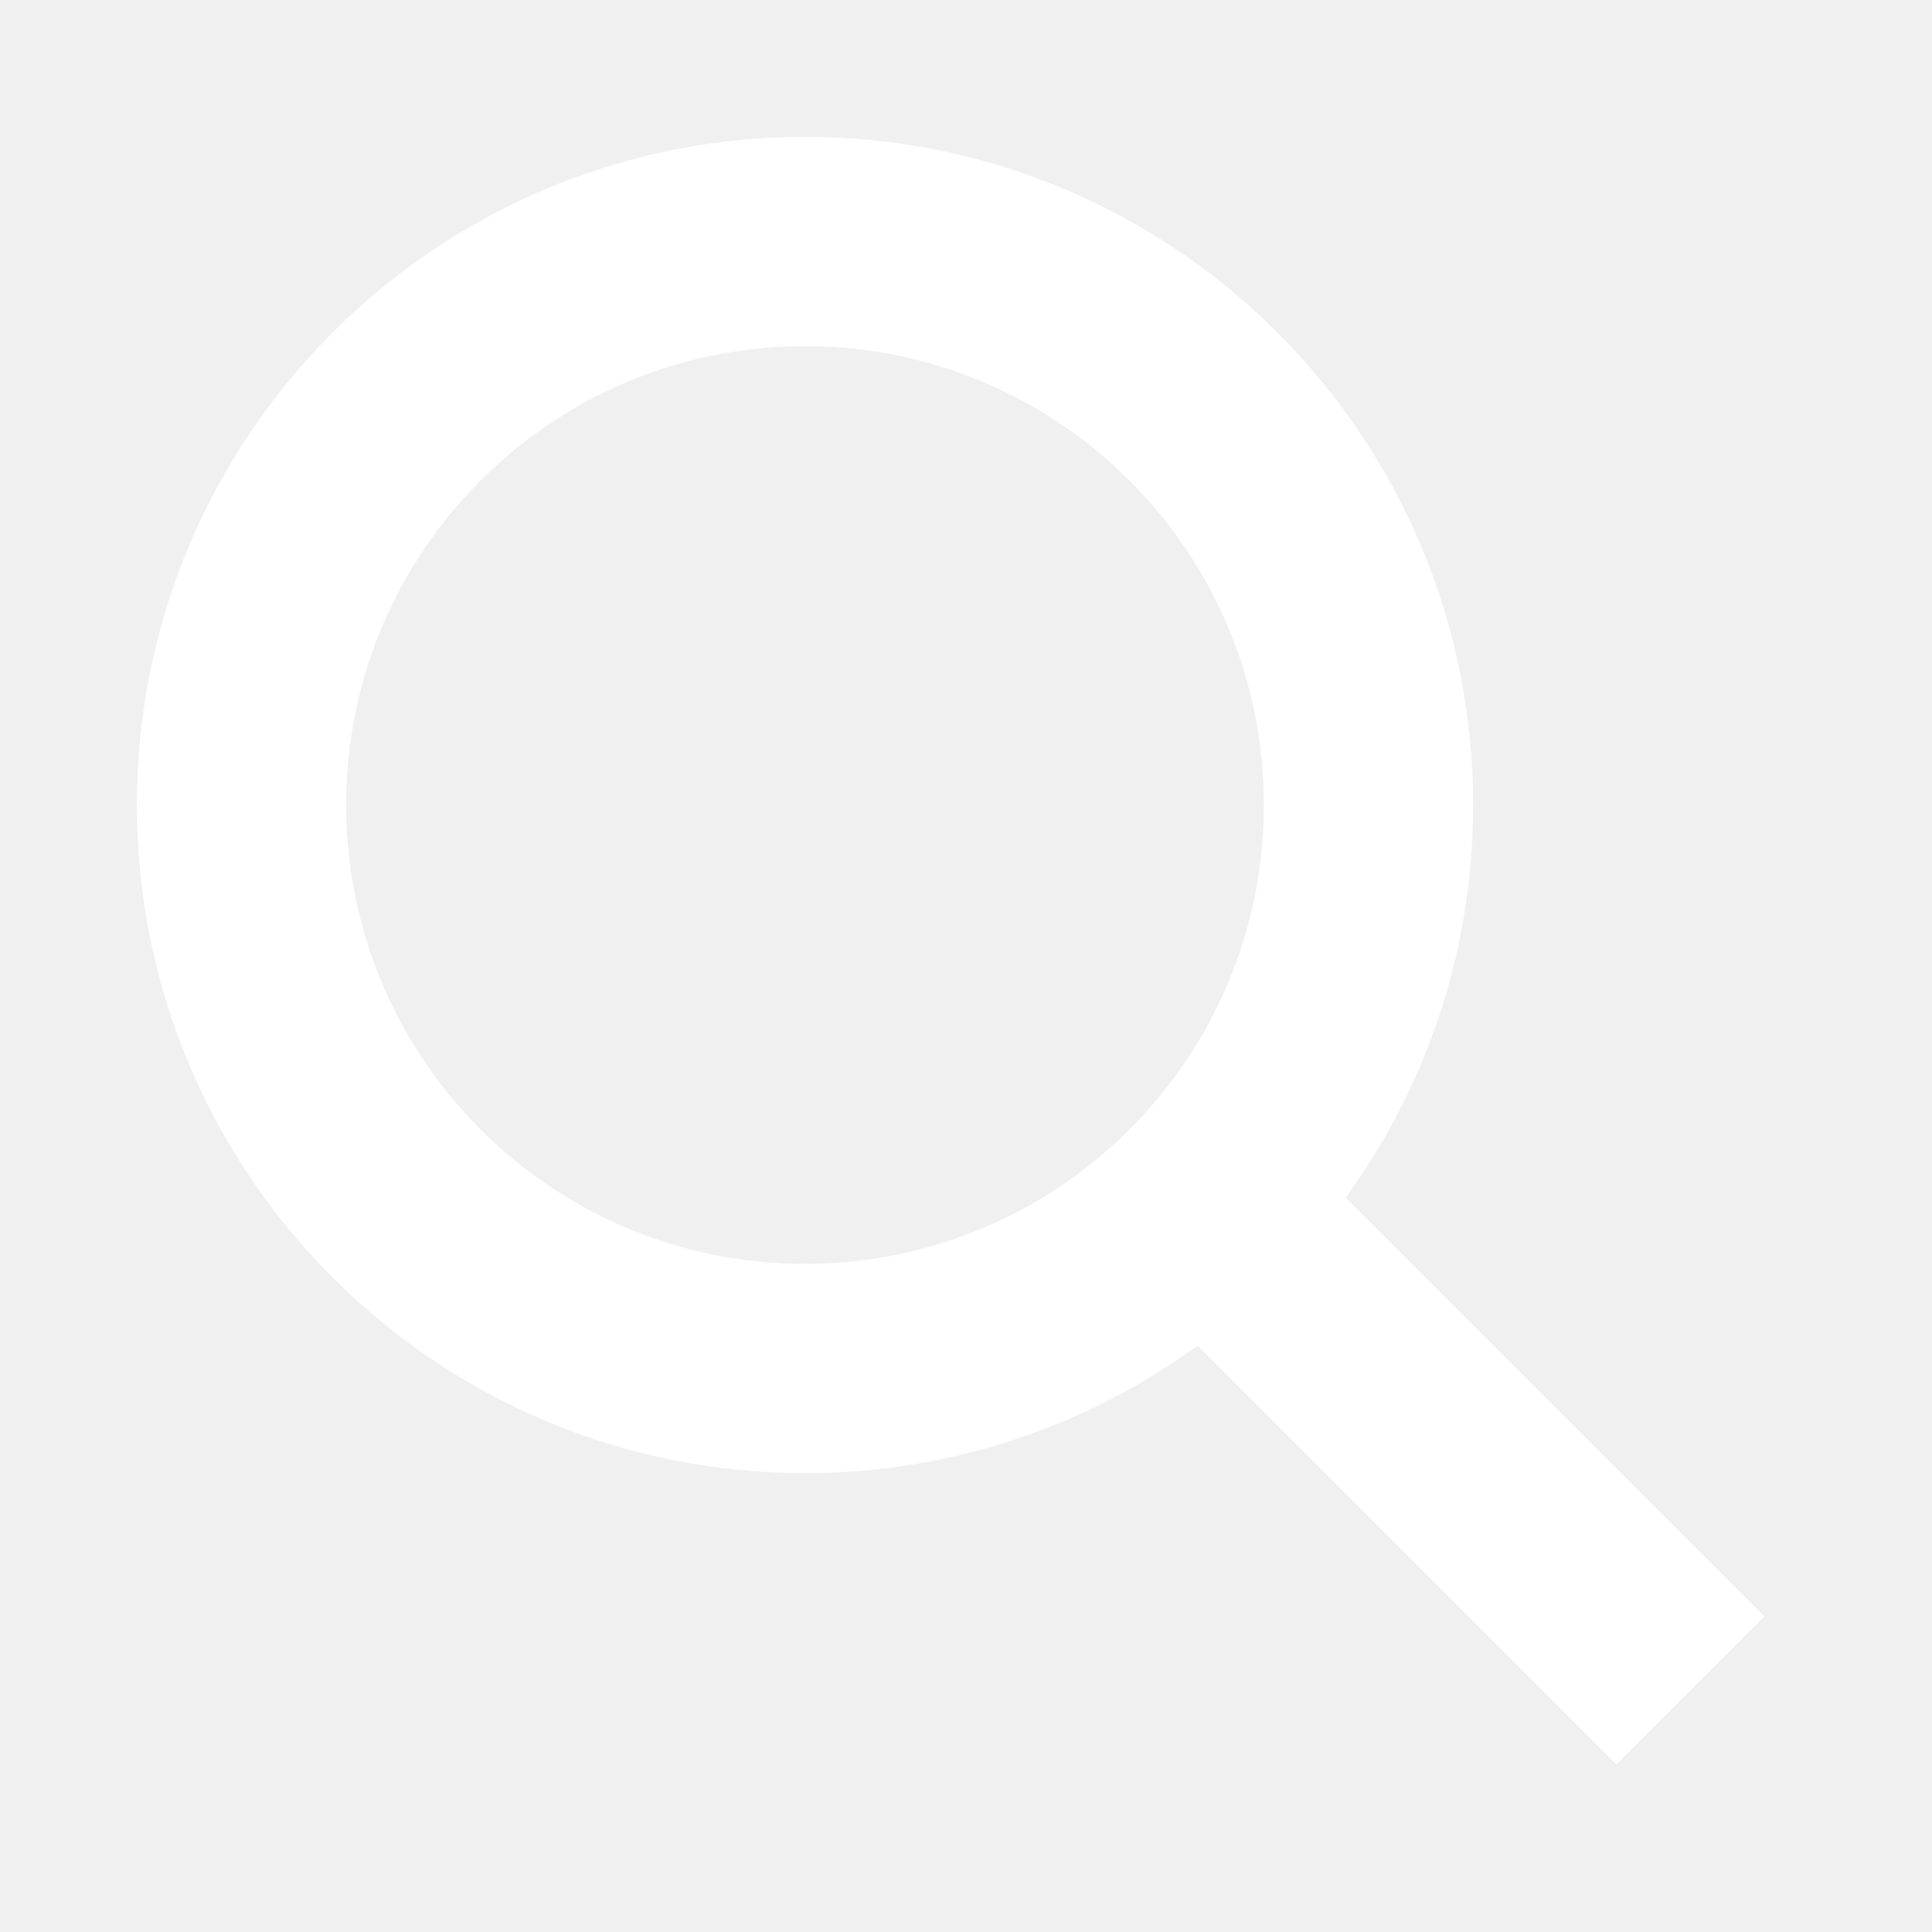
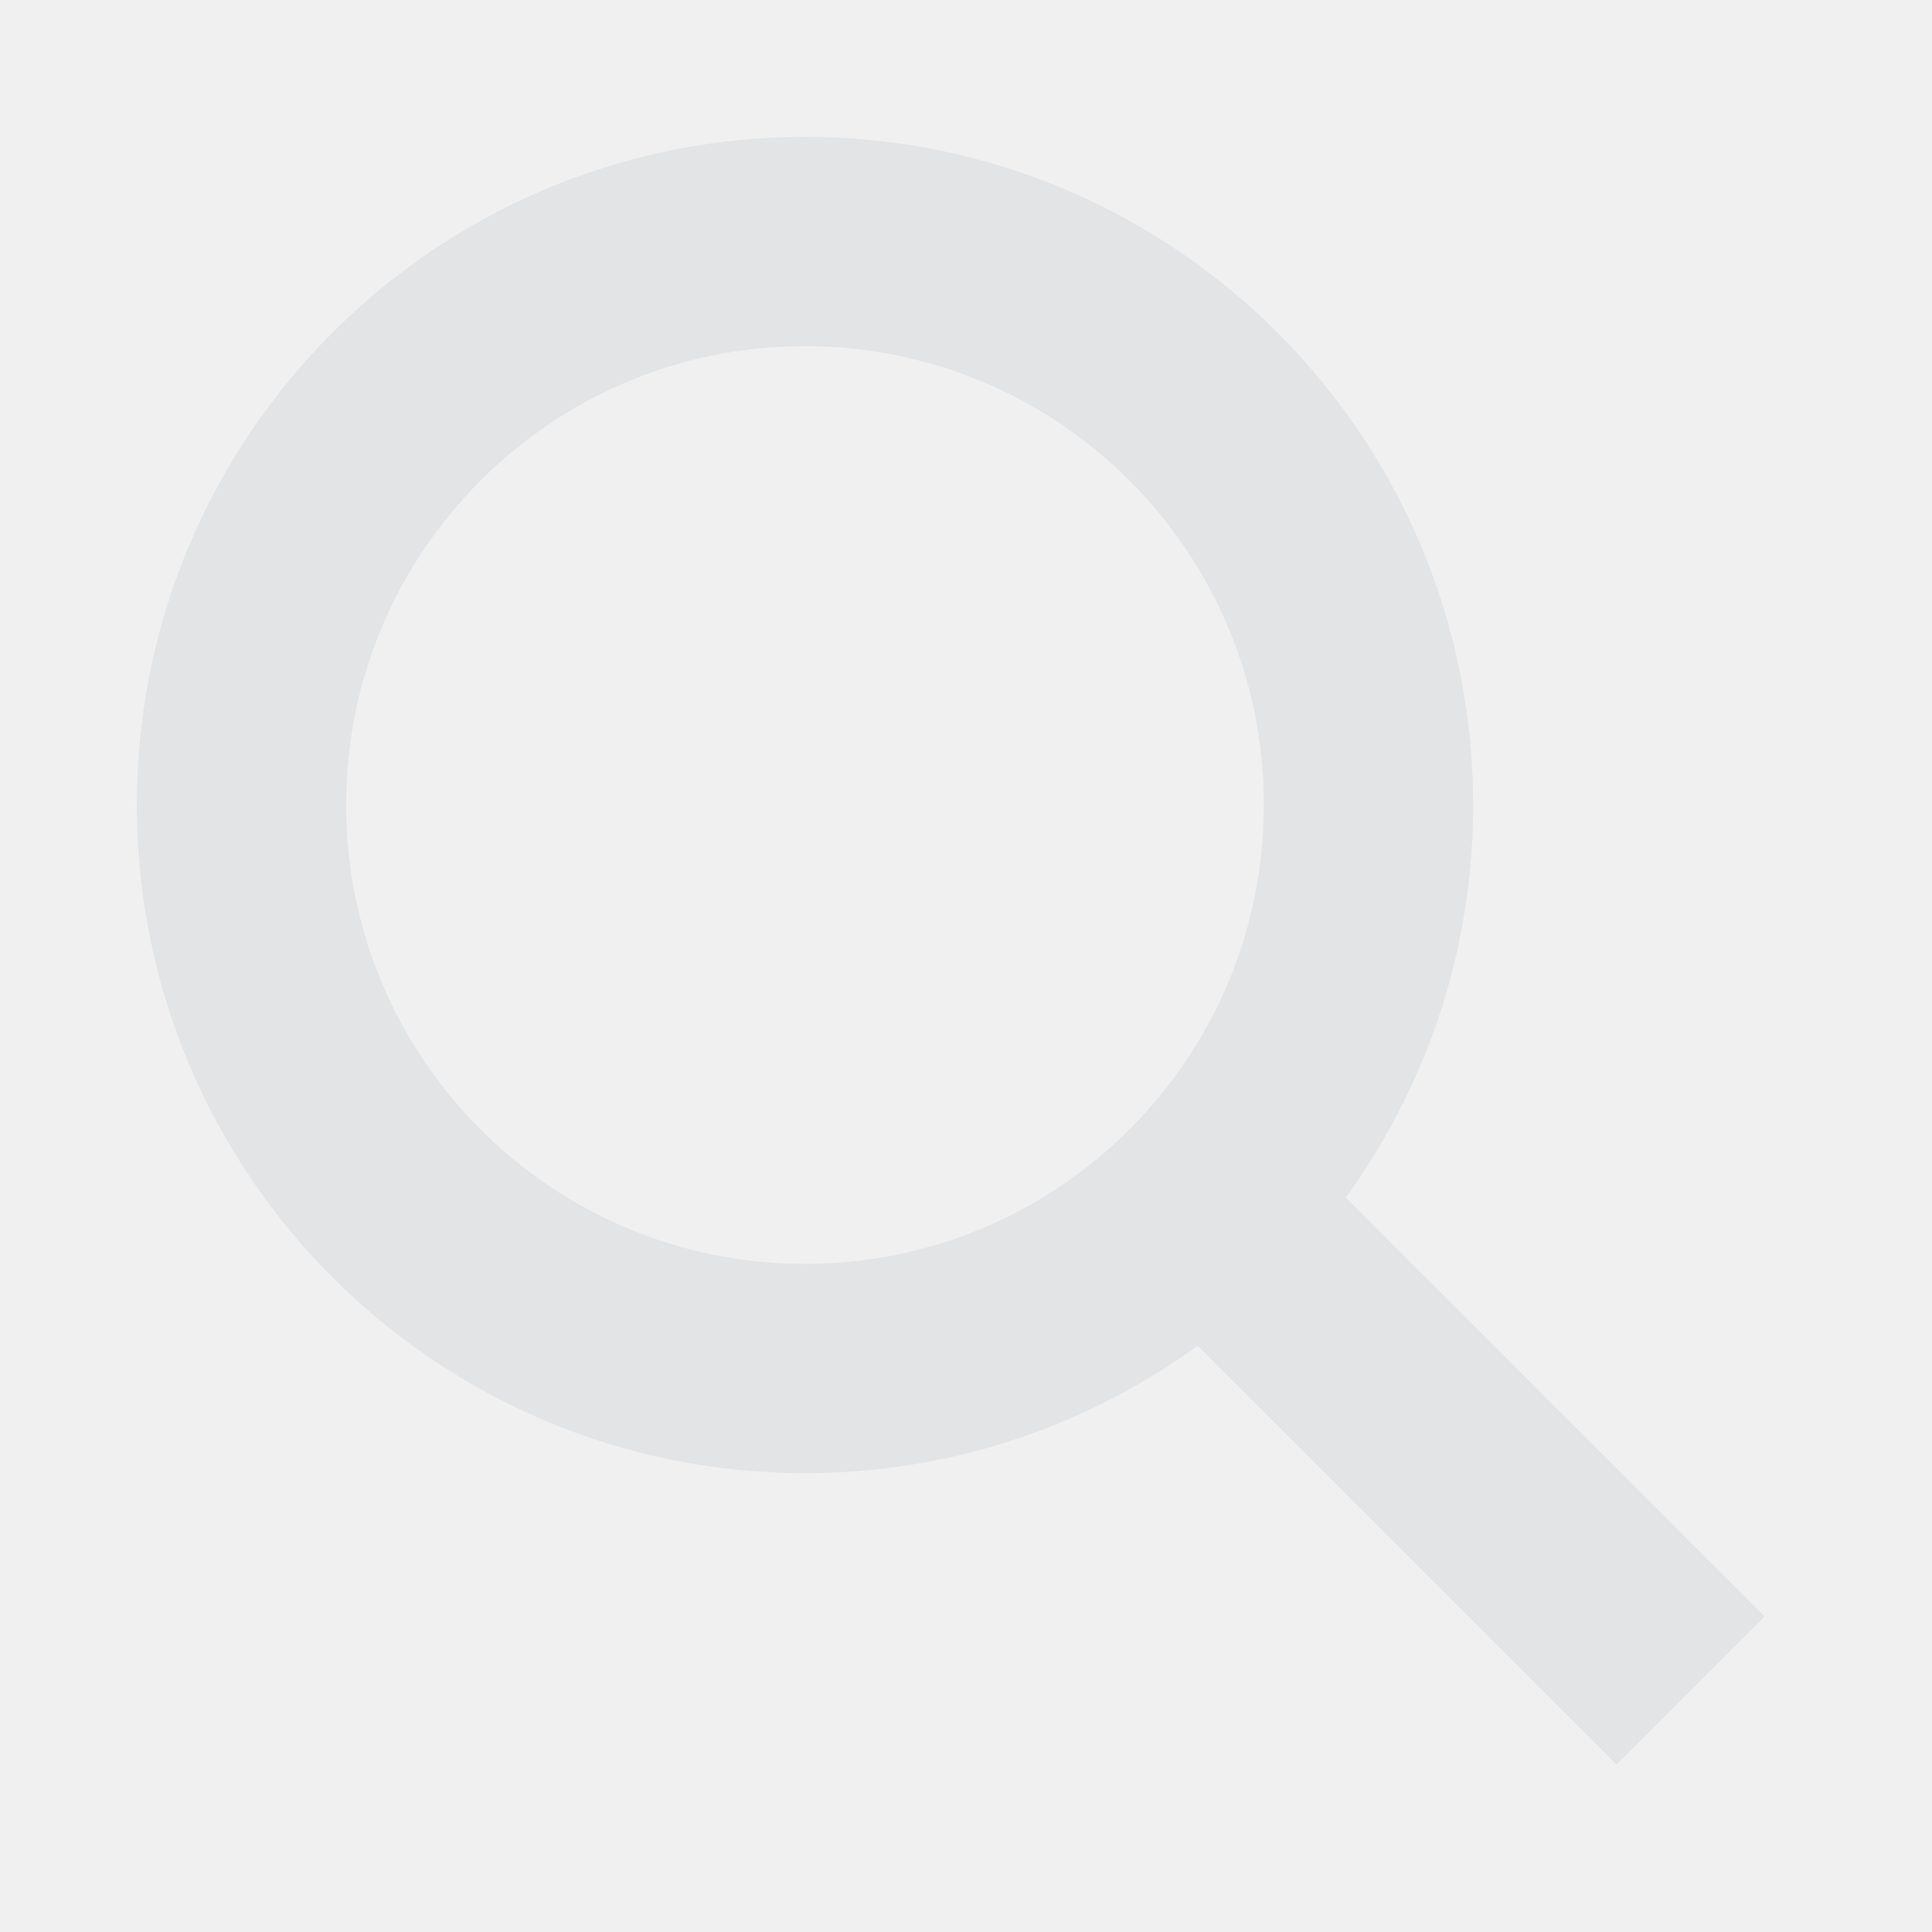
<svg xmlns="http://www.w3.org/2000/svg" width="24" height="24" viewBox="0 0 24 24" version="1.1" id="icon_svg">
  <defs id="base_definitions" />
  <g id="base_layer">
-     <g id="lines" fill="none" stroke="#ffffff" stroke-width="2.6">
+     <g id="lines" fill="none" stroke="#e2e4e6" stroke-width="2.6">
      <circle id="lens" cx="10" cy="10" r="7" />
      <path d="M 21,21 15,15" id="handle" />
    </g>
  </g>
</svg>
